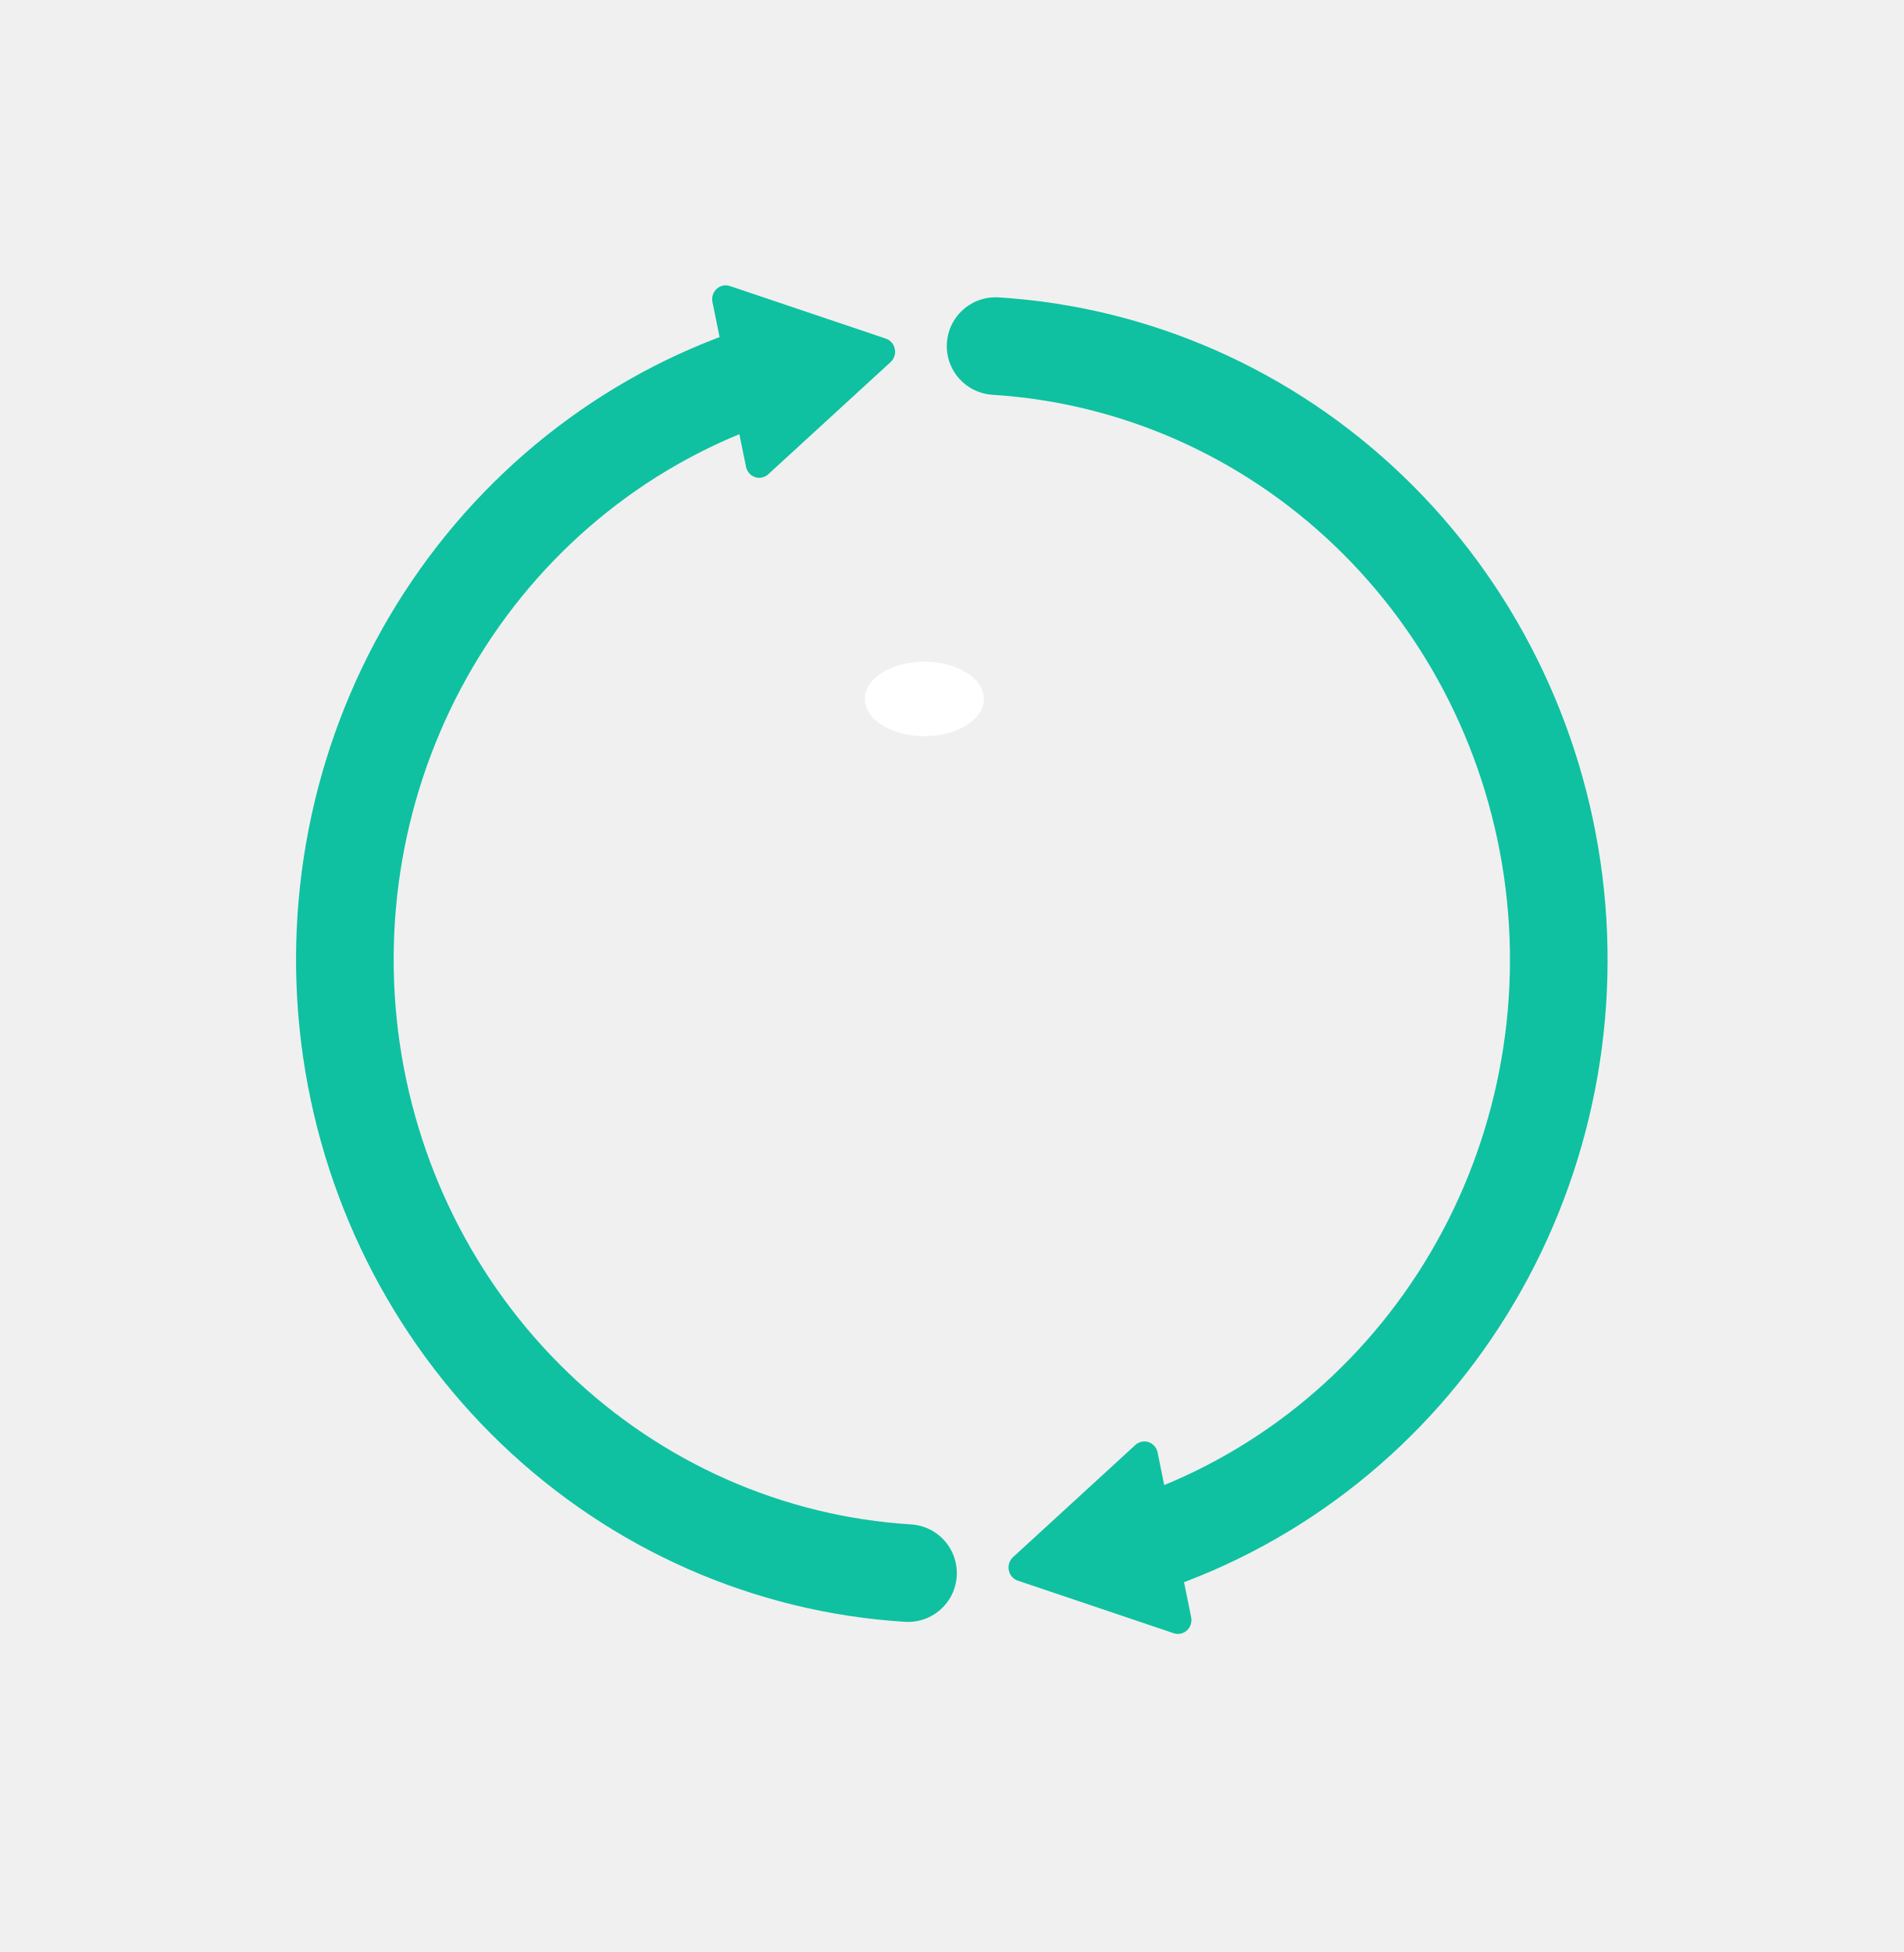
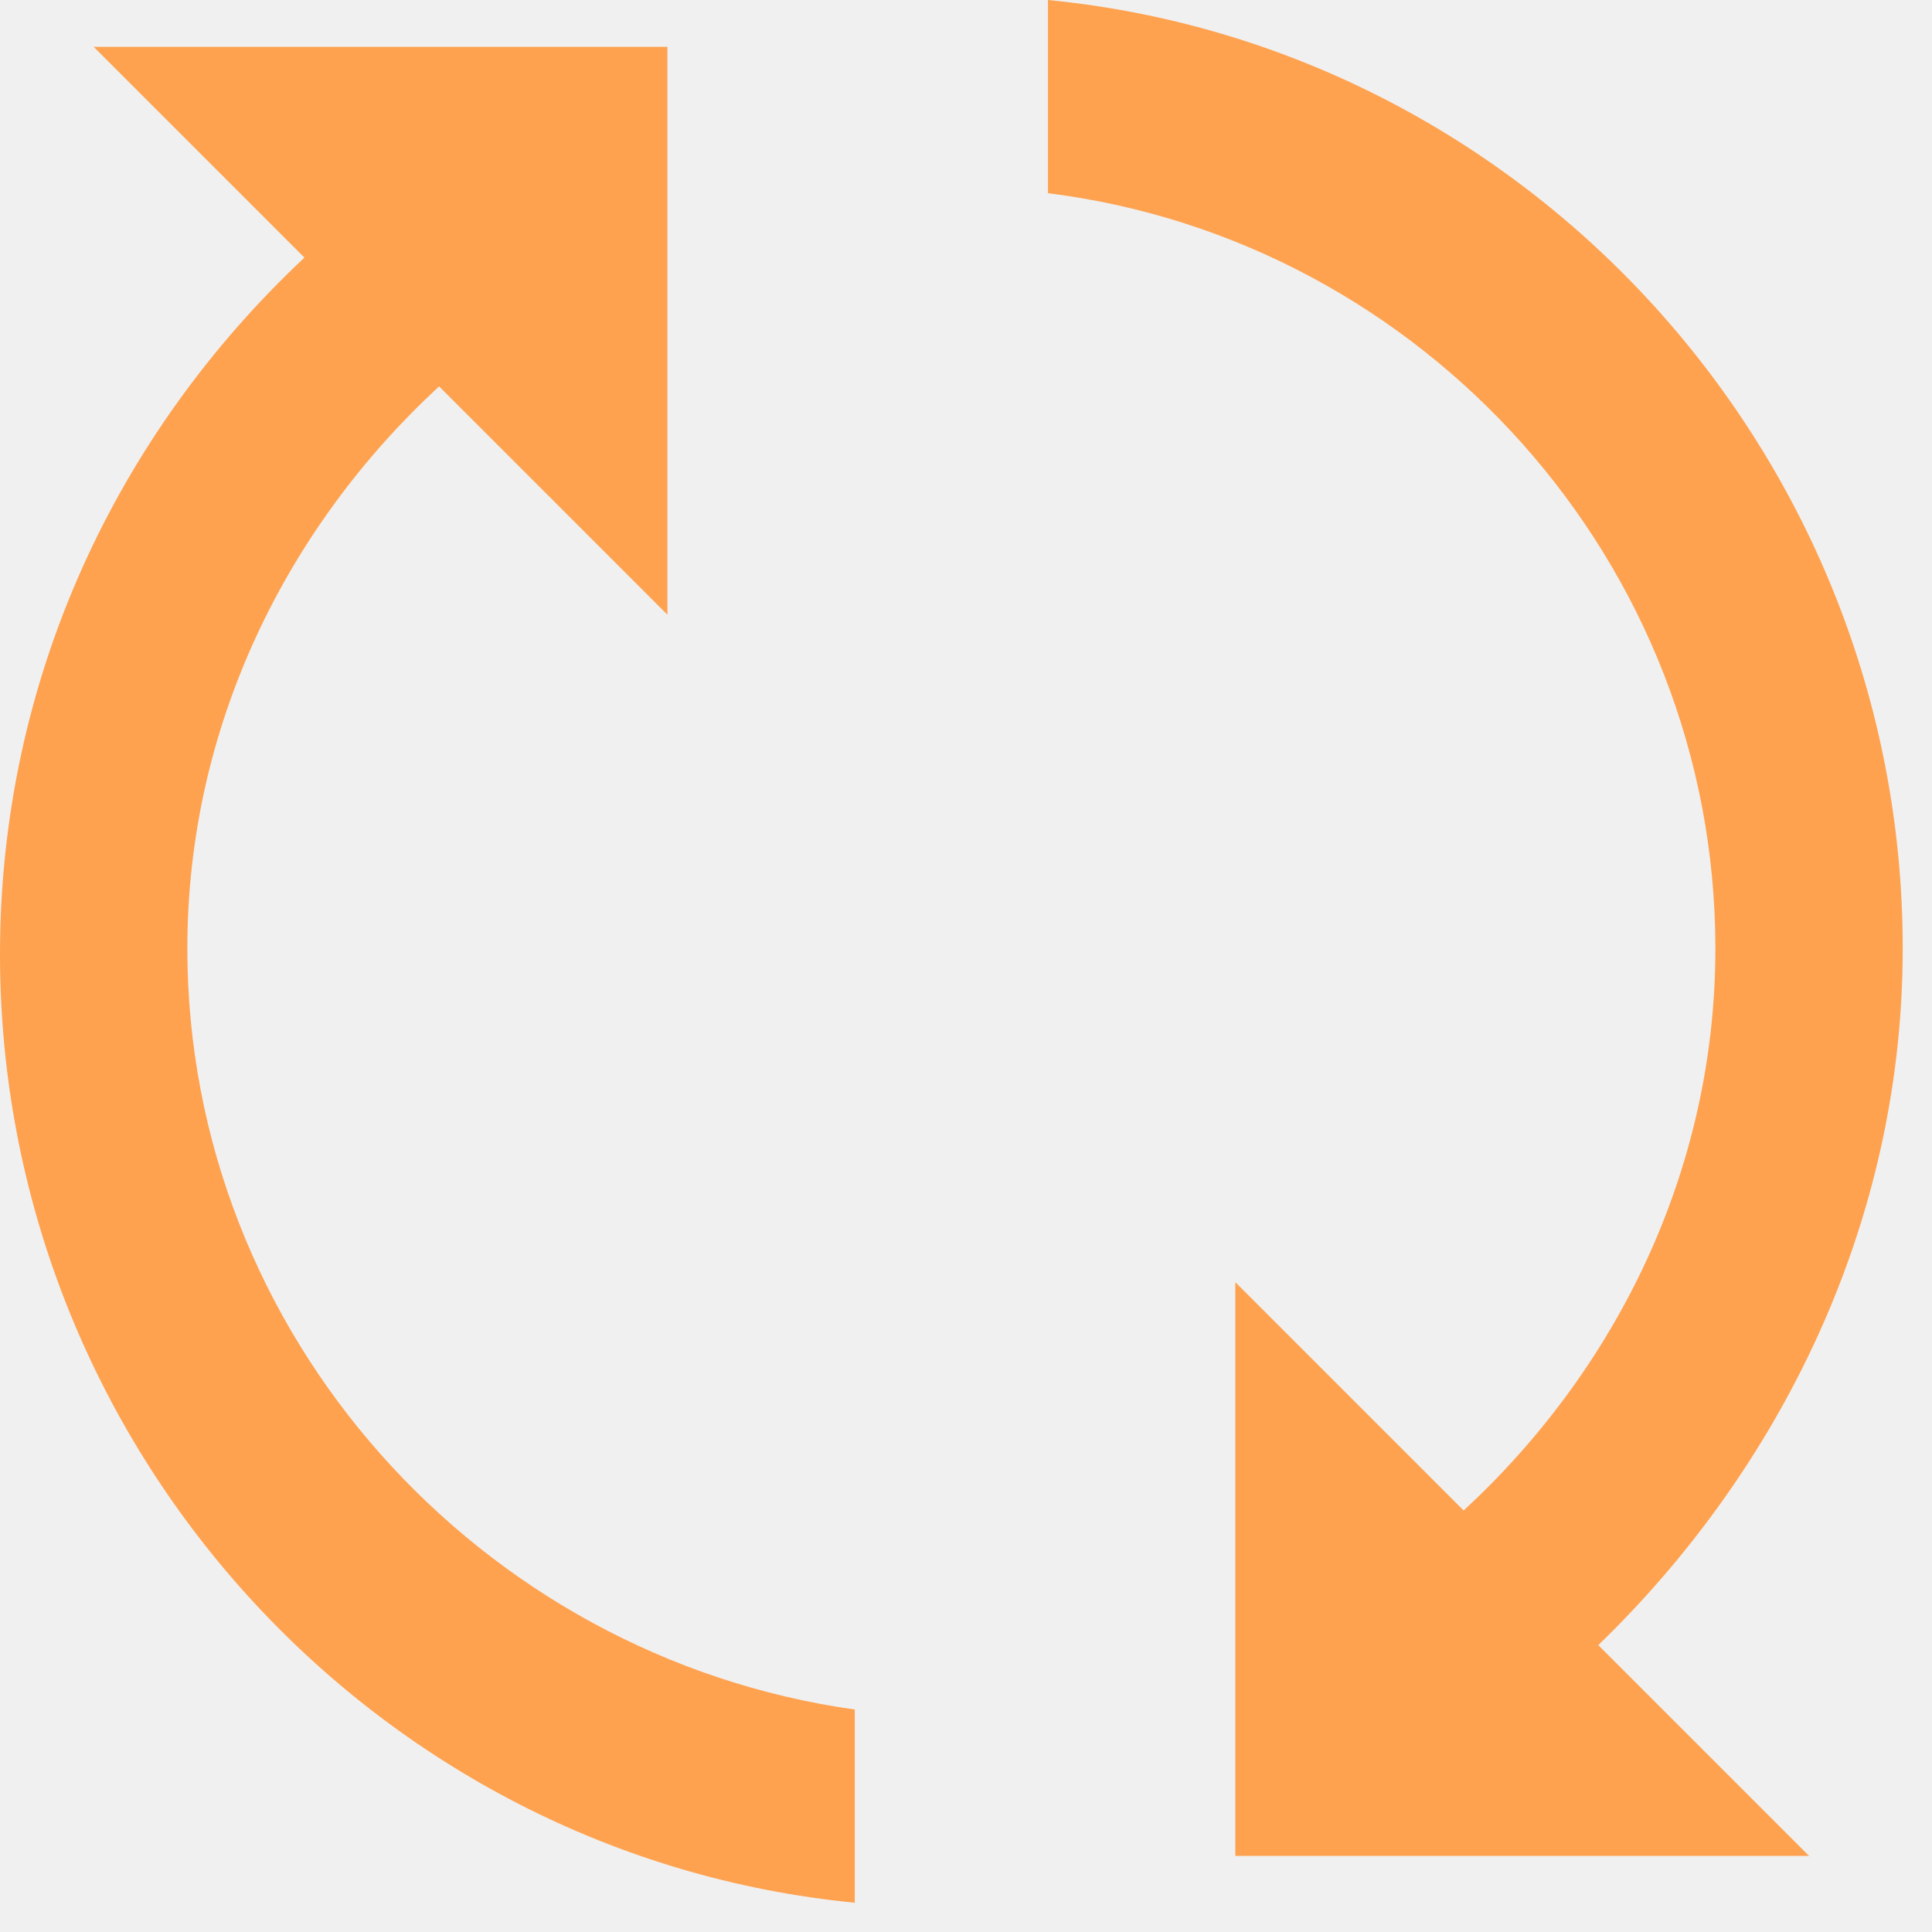
- <svg xmlns="http://www.w3.org/2000/svg" width="39" height="40" viewBox="0 0 39 40" fill="none">
-   <path d="M18.937 15.085C19.611 15.085 20.157 14.743 20.157 14.322C20.157 13.901 19.611 13.559 18.937 13.559C18.264 13.559 17.718 13.901 17.718 14.322C17.718 14.743 18.264 15.085 18.937 15.085Z" fill="white" />
-   <path d="M18.603 32.236C15.748 32.059 13.044 30.865 10.956 28.86C8.868 26.856 7.527 24.168 7.164 21.258C6.802 18.349 7.44 15.401 8.97 12.923C10.5 10.444 12.825 8.591 15.544 7.683" stroke="#0FC1A1" stroke-width="2" stroke-linecap="round" stroke-linejoin="round" />
-   <path d="M15.739 9.719L18.247 7.419C18.283 7.386 18.31 7.343 18.325 7.296C18.34 7.249 18.342 7.199 18.332 7.15C18.323 7.101 18.3 7.056 18.268 7.019C18.236 6.982 18.195 6.955 18.149 6.939L14.953 5.861C14.907 5.846 14.857 5.843 14.81 5.853C14.763 5.863 14.719 5.886 14.683 5.919C14.647 5.952 14.62 5.995 14.604 6.042C14.589 6.089 14.586 6.139 14.596 6.188L15.284 9.566C15.294 9.614 15.316 9.66 15.349 9.697C15.381 9.734 15.422 9.762 15.469 9.777C15.515 9.793 15.564 9.796 15.611 9.785C15.659 9.775 15.703 9.752 15.739 9.719H15.739Z" fill="#0FC1A1" />
-   <path d="M20.397 7.092C23.252 7.27 25.956 8.464 28.044 10.468C30.133 12.472 31.473 15.161 31.836 18.07C32.199 20.98 31.56 23.928 30.03 26.406C28.5 28.884 26.175 30.738 23.456 31.646" stroke="#0FC1A1" stroke-width="2" stroke-linecap="round" stroke-linejoin="round" />
-   <path d="M23.261 29.61L20.753 31.91C20.717 31.943 20.69 31.986 20.675 32.033C20.66 32.08 20.658 32.13 20.668 32.179C20.677 32.228 20.7 32.273 20.732 32.31C20.764 32.347 20.805 32.374 20.851 32.39L24.047 33.468C24.093 33.483 24.142 33.486 24.19 33.476C24.237 33.466 24.281 33.443 24.317 33.41C24.353 33.377 24.38 33.334 24.395 33.287C24.411 33.24 24.413 33.19 24.404 33.141L23.716 29.763C23.706 29.715 23.684 29.669 23.651 29.632C23.619 29.595 23.578 29.567 23.532 29.552C23.485 29.536 23.436 29.533 23.389 29.544C23.341 29.554 23.297 29.577 23.261 29.61H23.261Z" fill="#0FC1A1" />
+ <svg xmlns="http://www.w3.org/2000/svg" width="33" height="33" viewBox="0 0 33 33" fill="none">
+   <path d="M32.5 16.2C32.5 7.8 26.1 0.8 17.9 0V3.3C24.3 4.1 29.3 9.6 29.3 16.2C29.3 20 27.6 23.4 25 25.8L21.1 21.9V31.7H30.9L27.3 28.1C30.4 25.1 32.5 20.9 32.5 16.2ZM3.2 16.2C3.2 12.4 4.9 9 7.5 6.6L11.4 10.5V0.8H1.6L5.2 4.4C2 7.4 0 11.6 0 16.3C0 24.7 6.4 31.7 14.6 32.5V29.2C8.2 28.3 3.2 22.8 3.2 16.2Z" fill="#FEA250" />
</svg>
